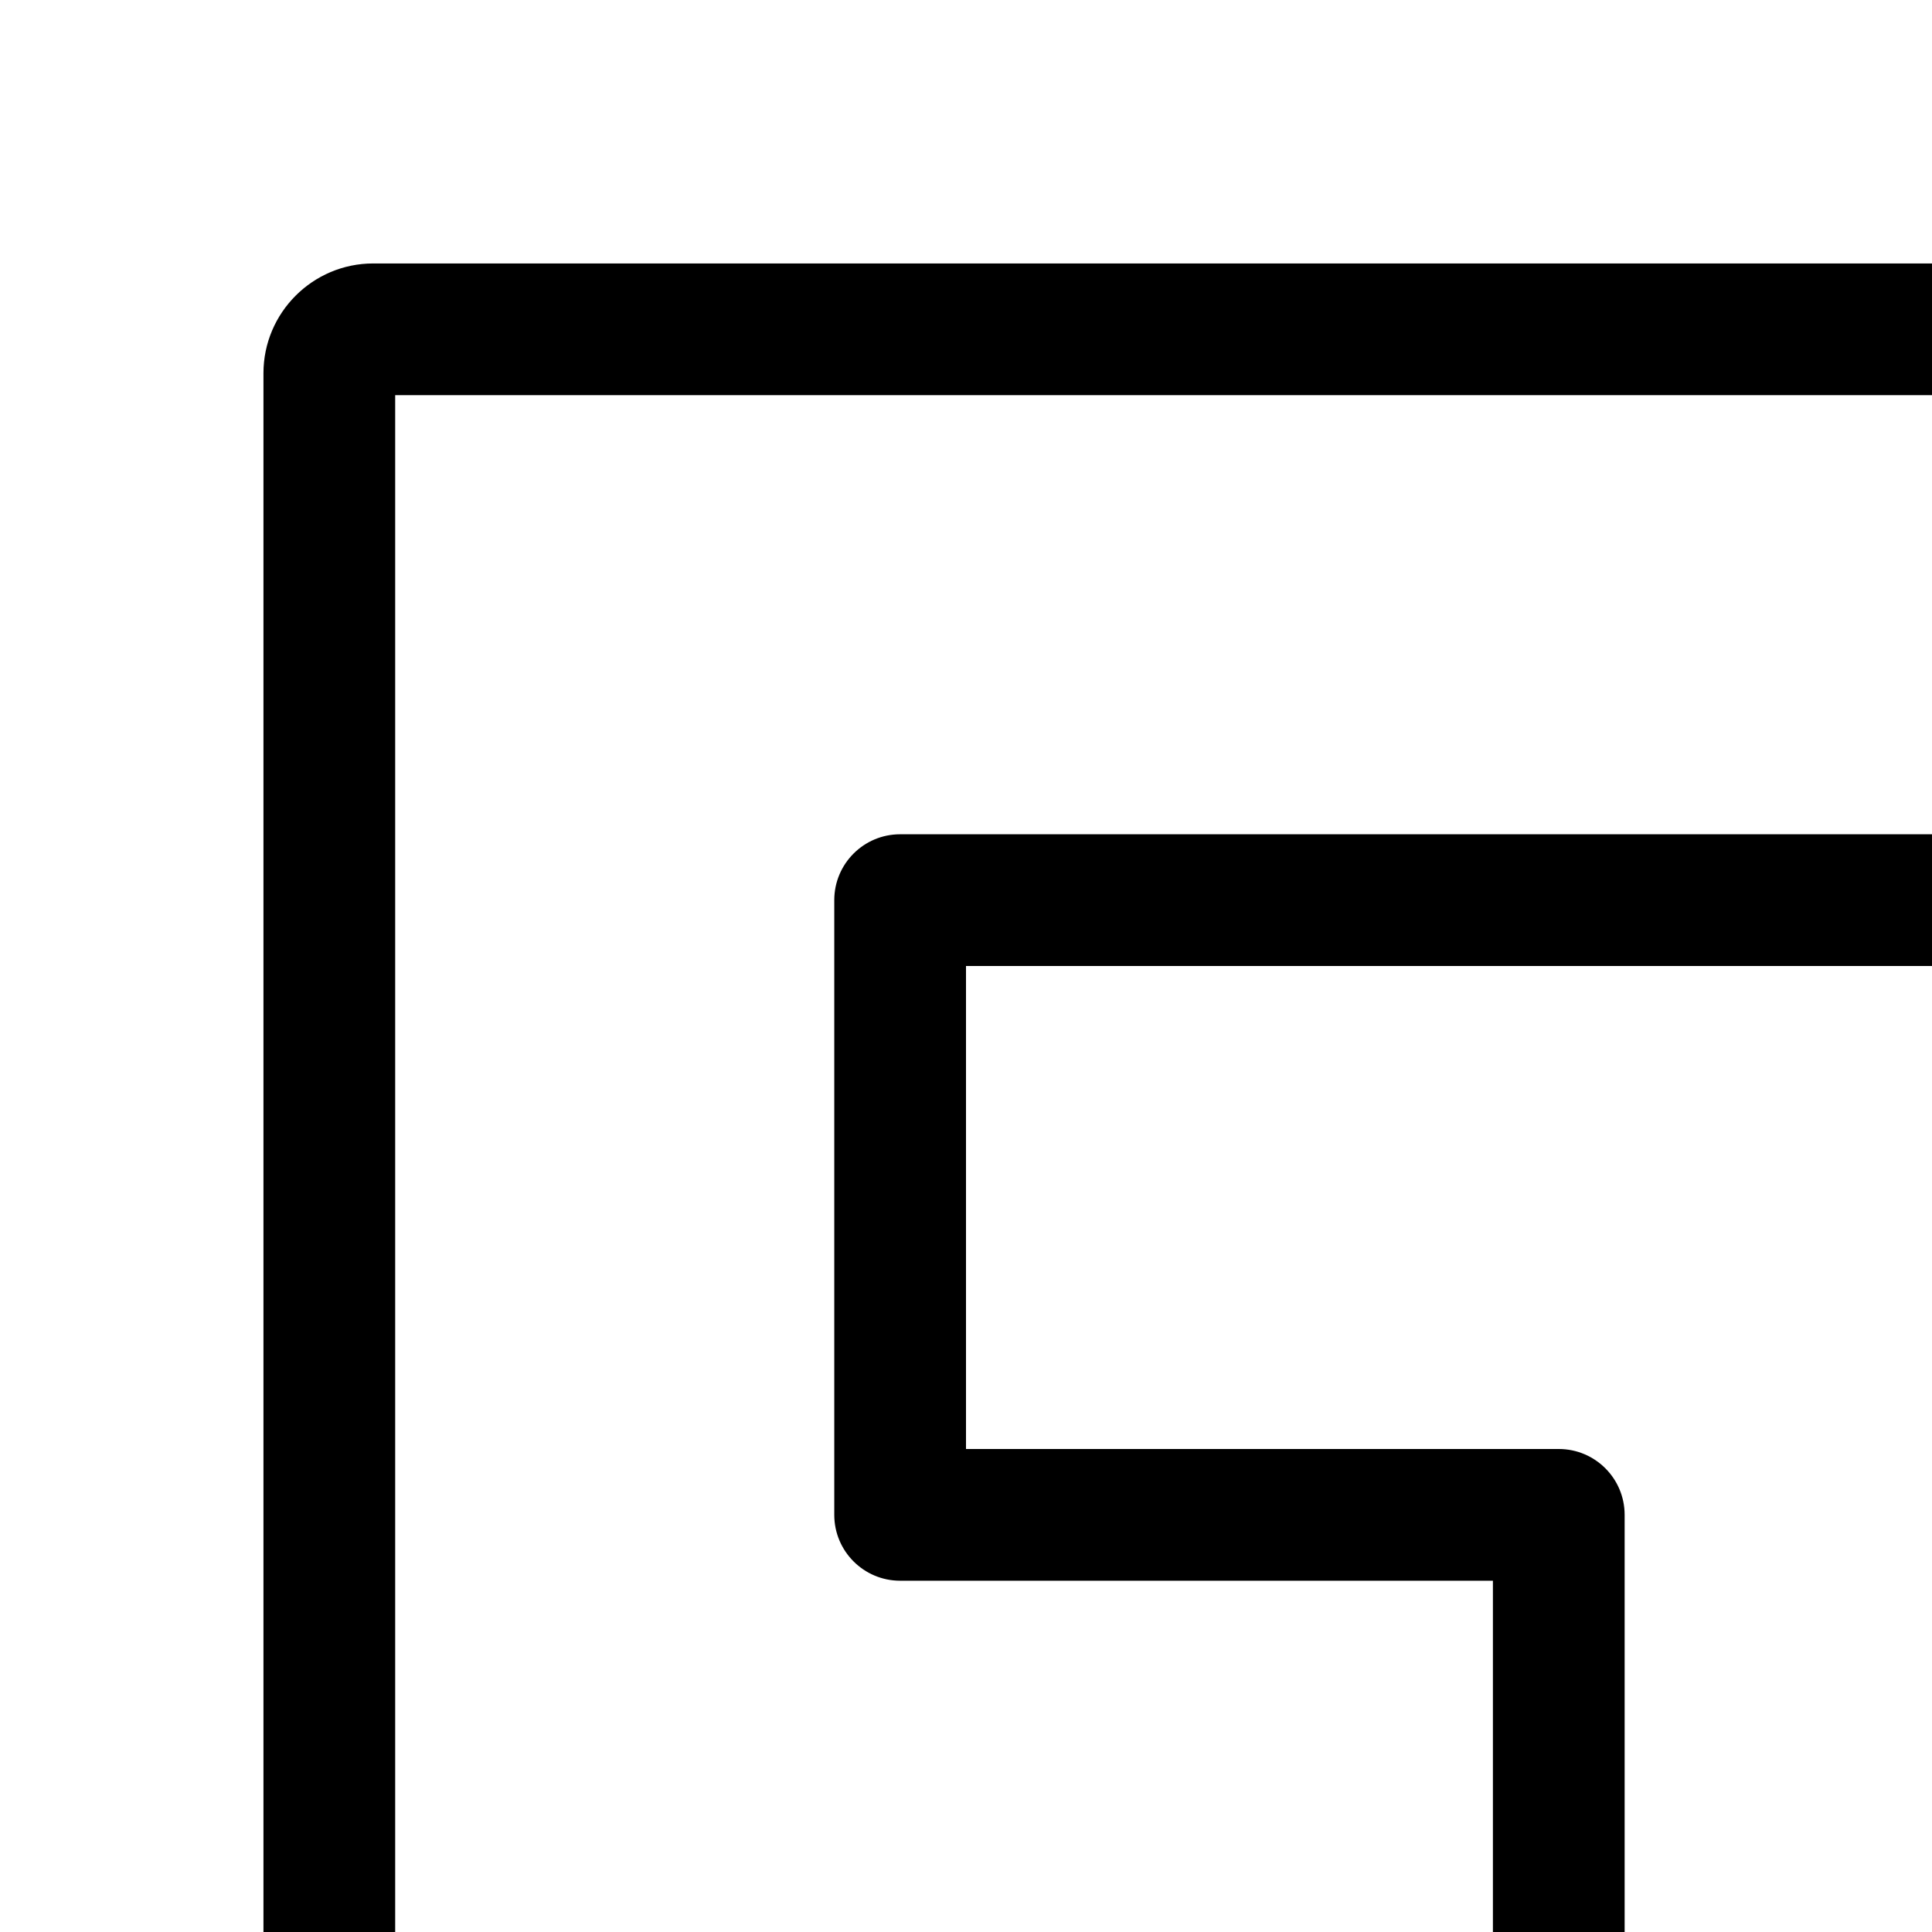
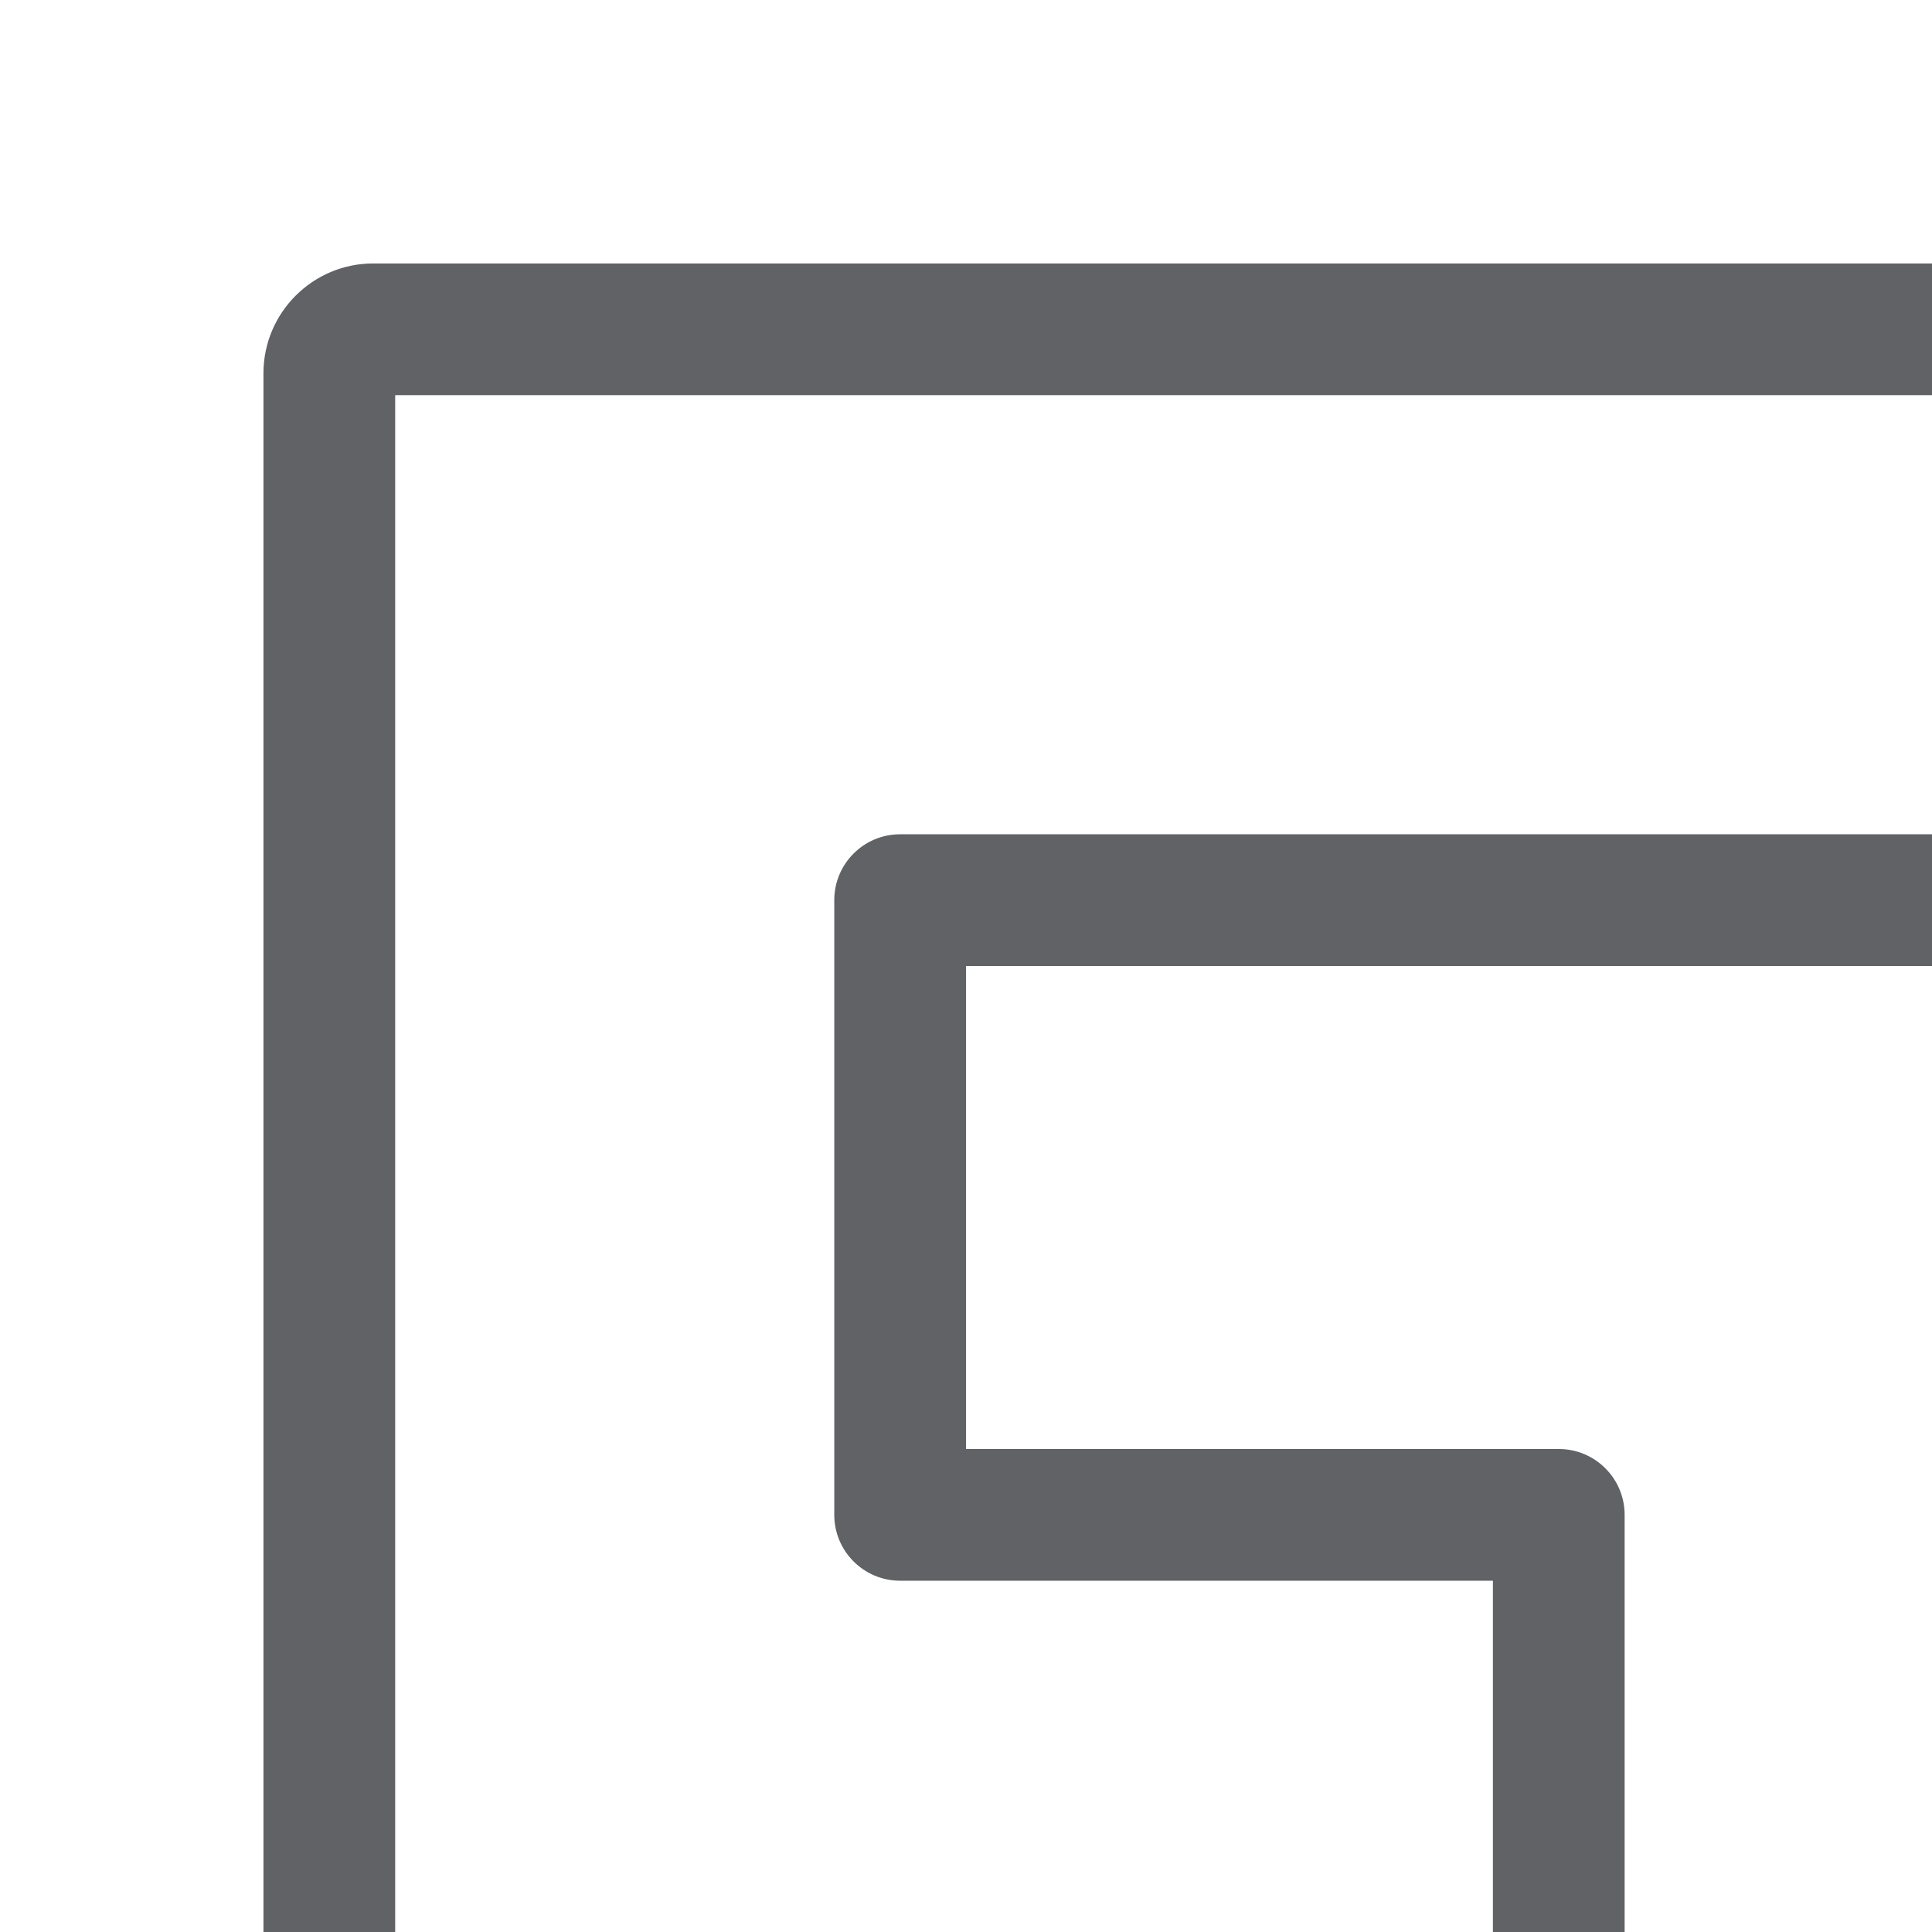
- <svg xmlns="http://www.w3.org/2000/svg">
+ <svg xmlns="http://www.w3.org/2000/svg" fill="#606266">
  <path d="M23.5 9.5H10.25a.75.75 0 00-.75.75v7c0 .414.336.75.75.75H17v5.5H4.5v-19h19v5zm0 14h-5v-6.25a.75.75 0 00-.75-.75H11V11h12.5v12.5zm1.5.25V4.25C25 3.561 24.439 3 23.75 3H4.25C3.561 3 3 3.561 3 4.25v19.5c0 .689.561 1.25 1.25 1.25h19.5c.689 0 1.25-.561 1.25-1.25z" />
</svg>
